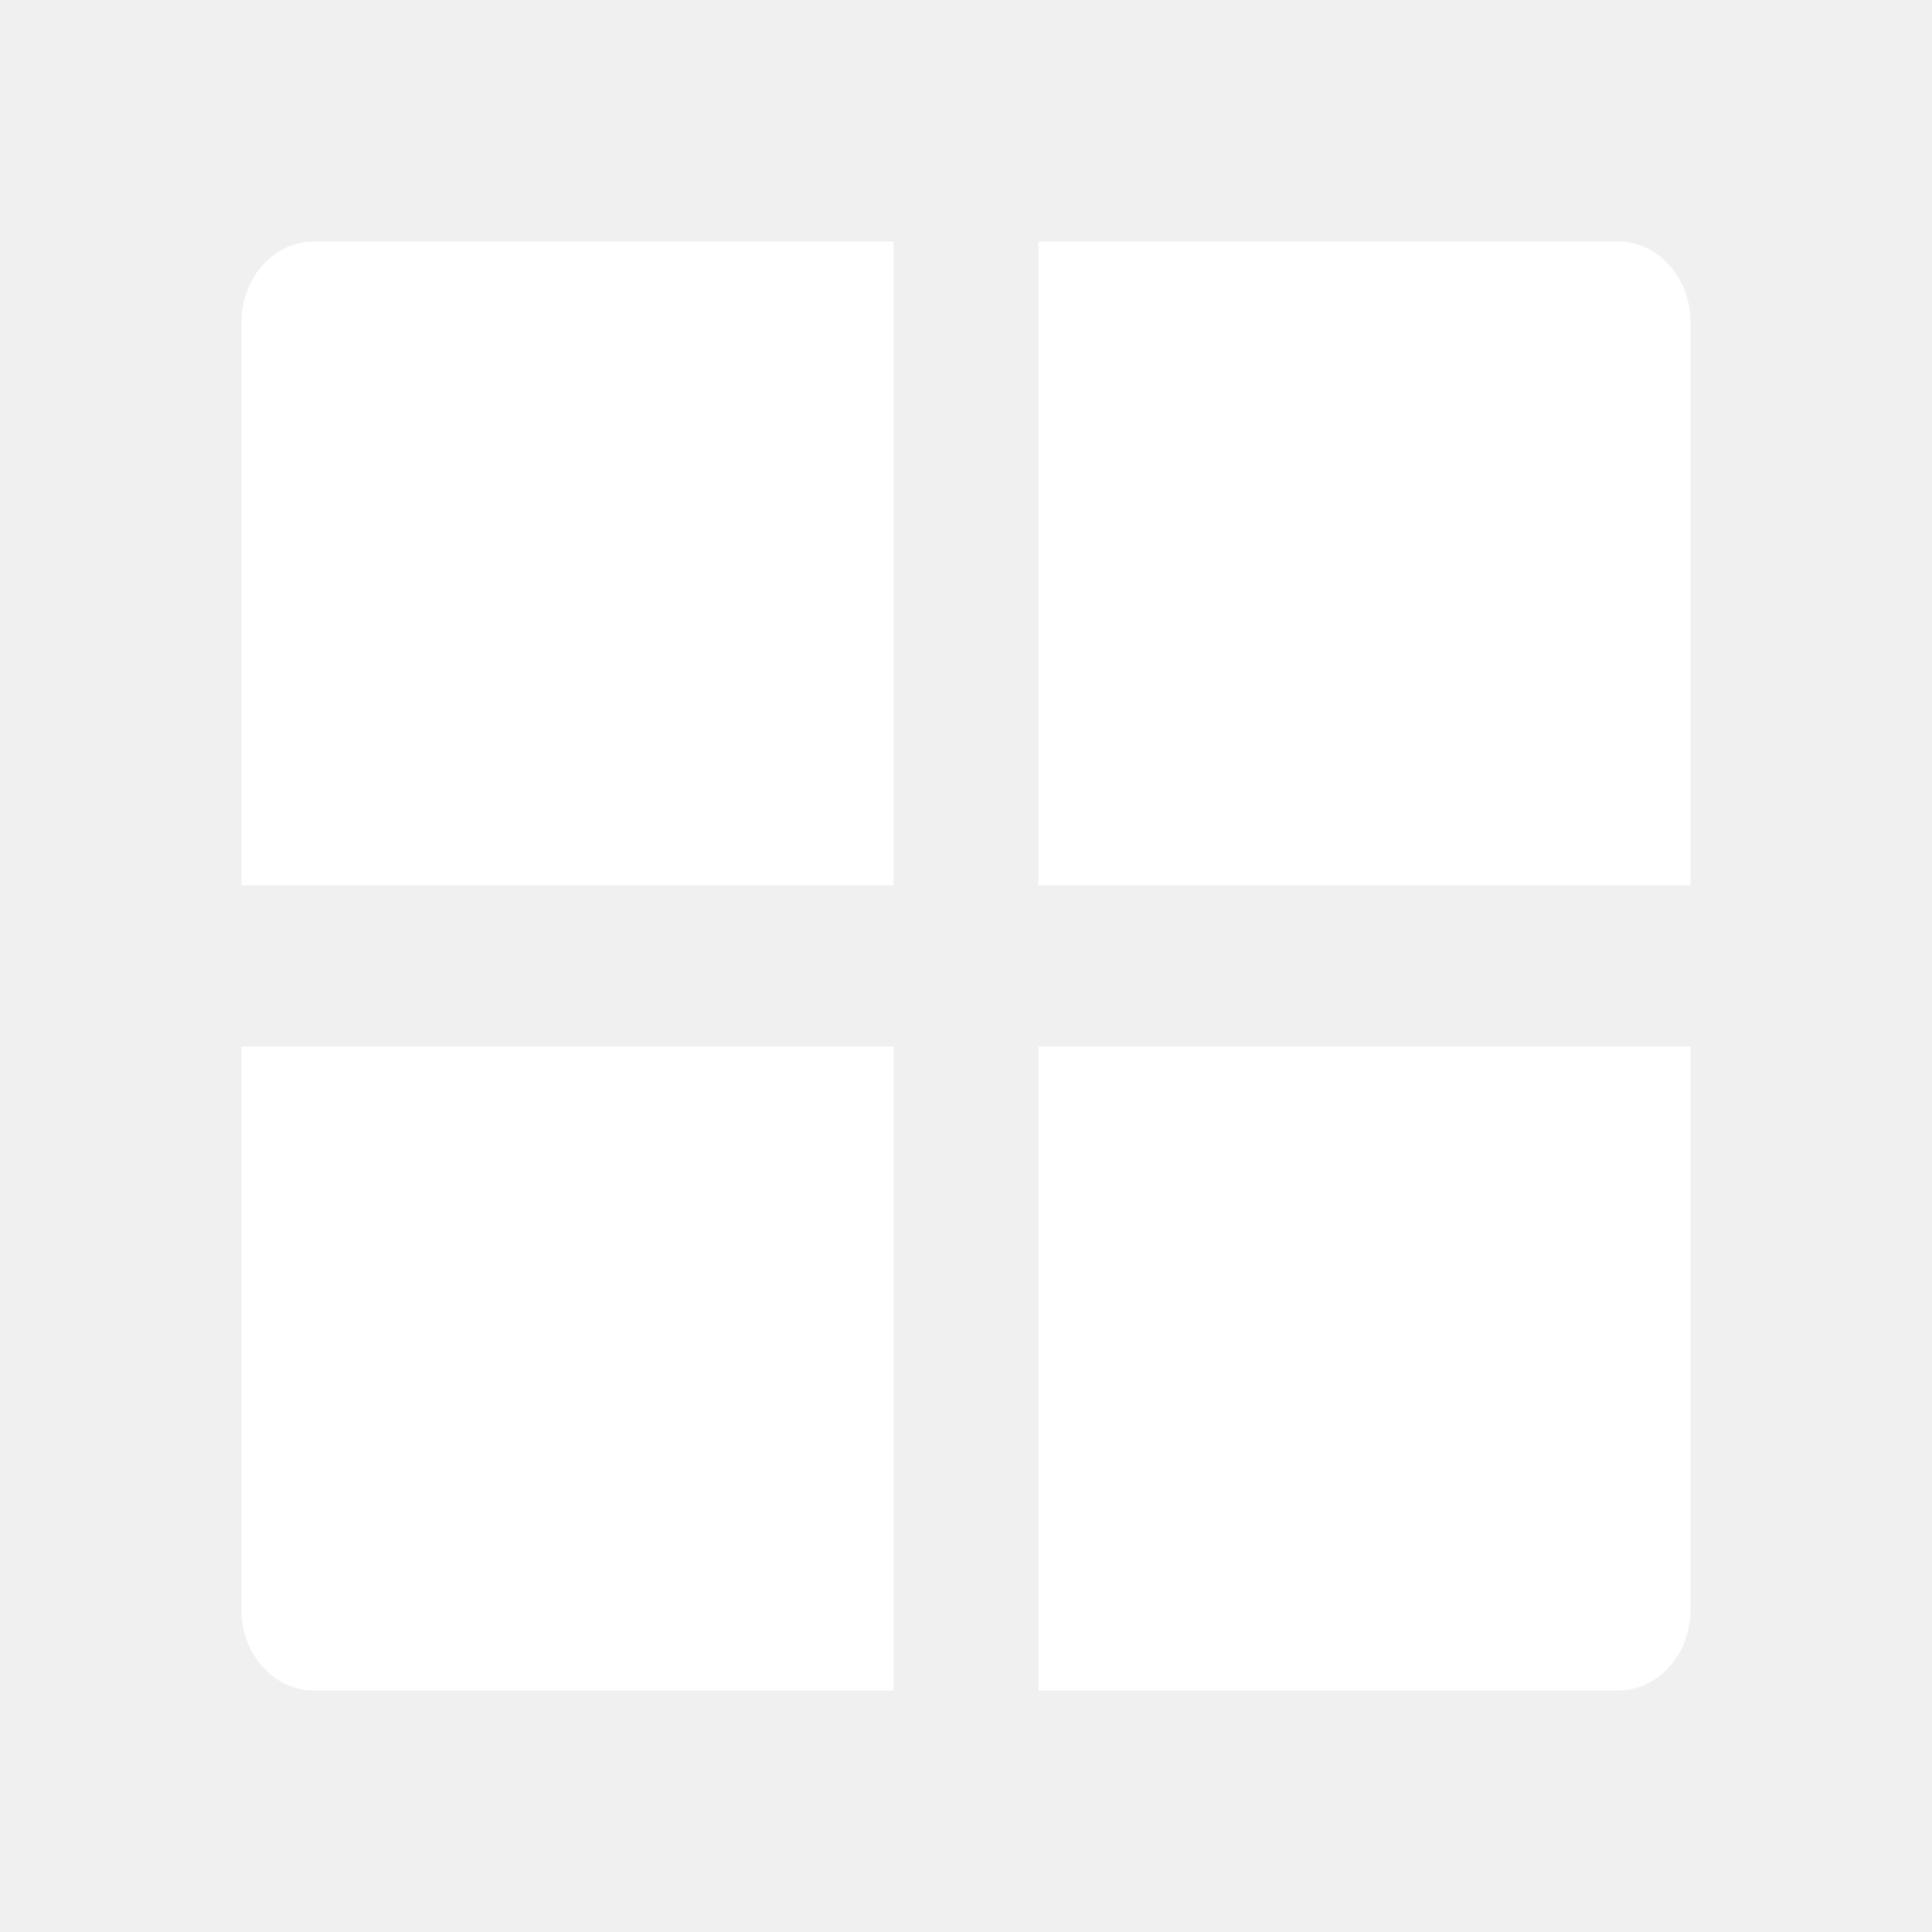
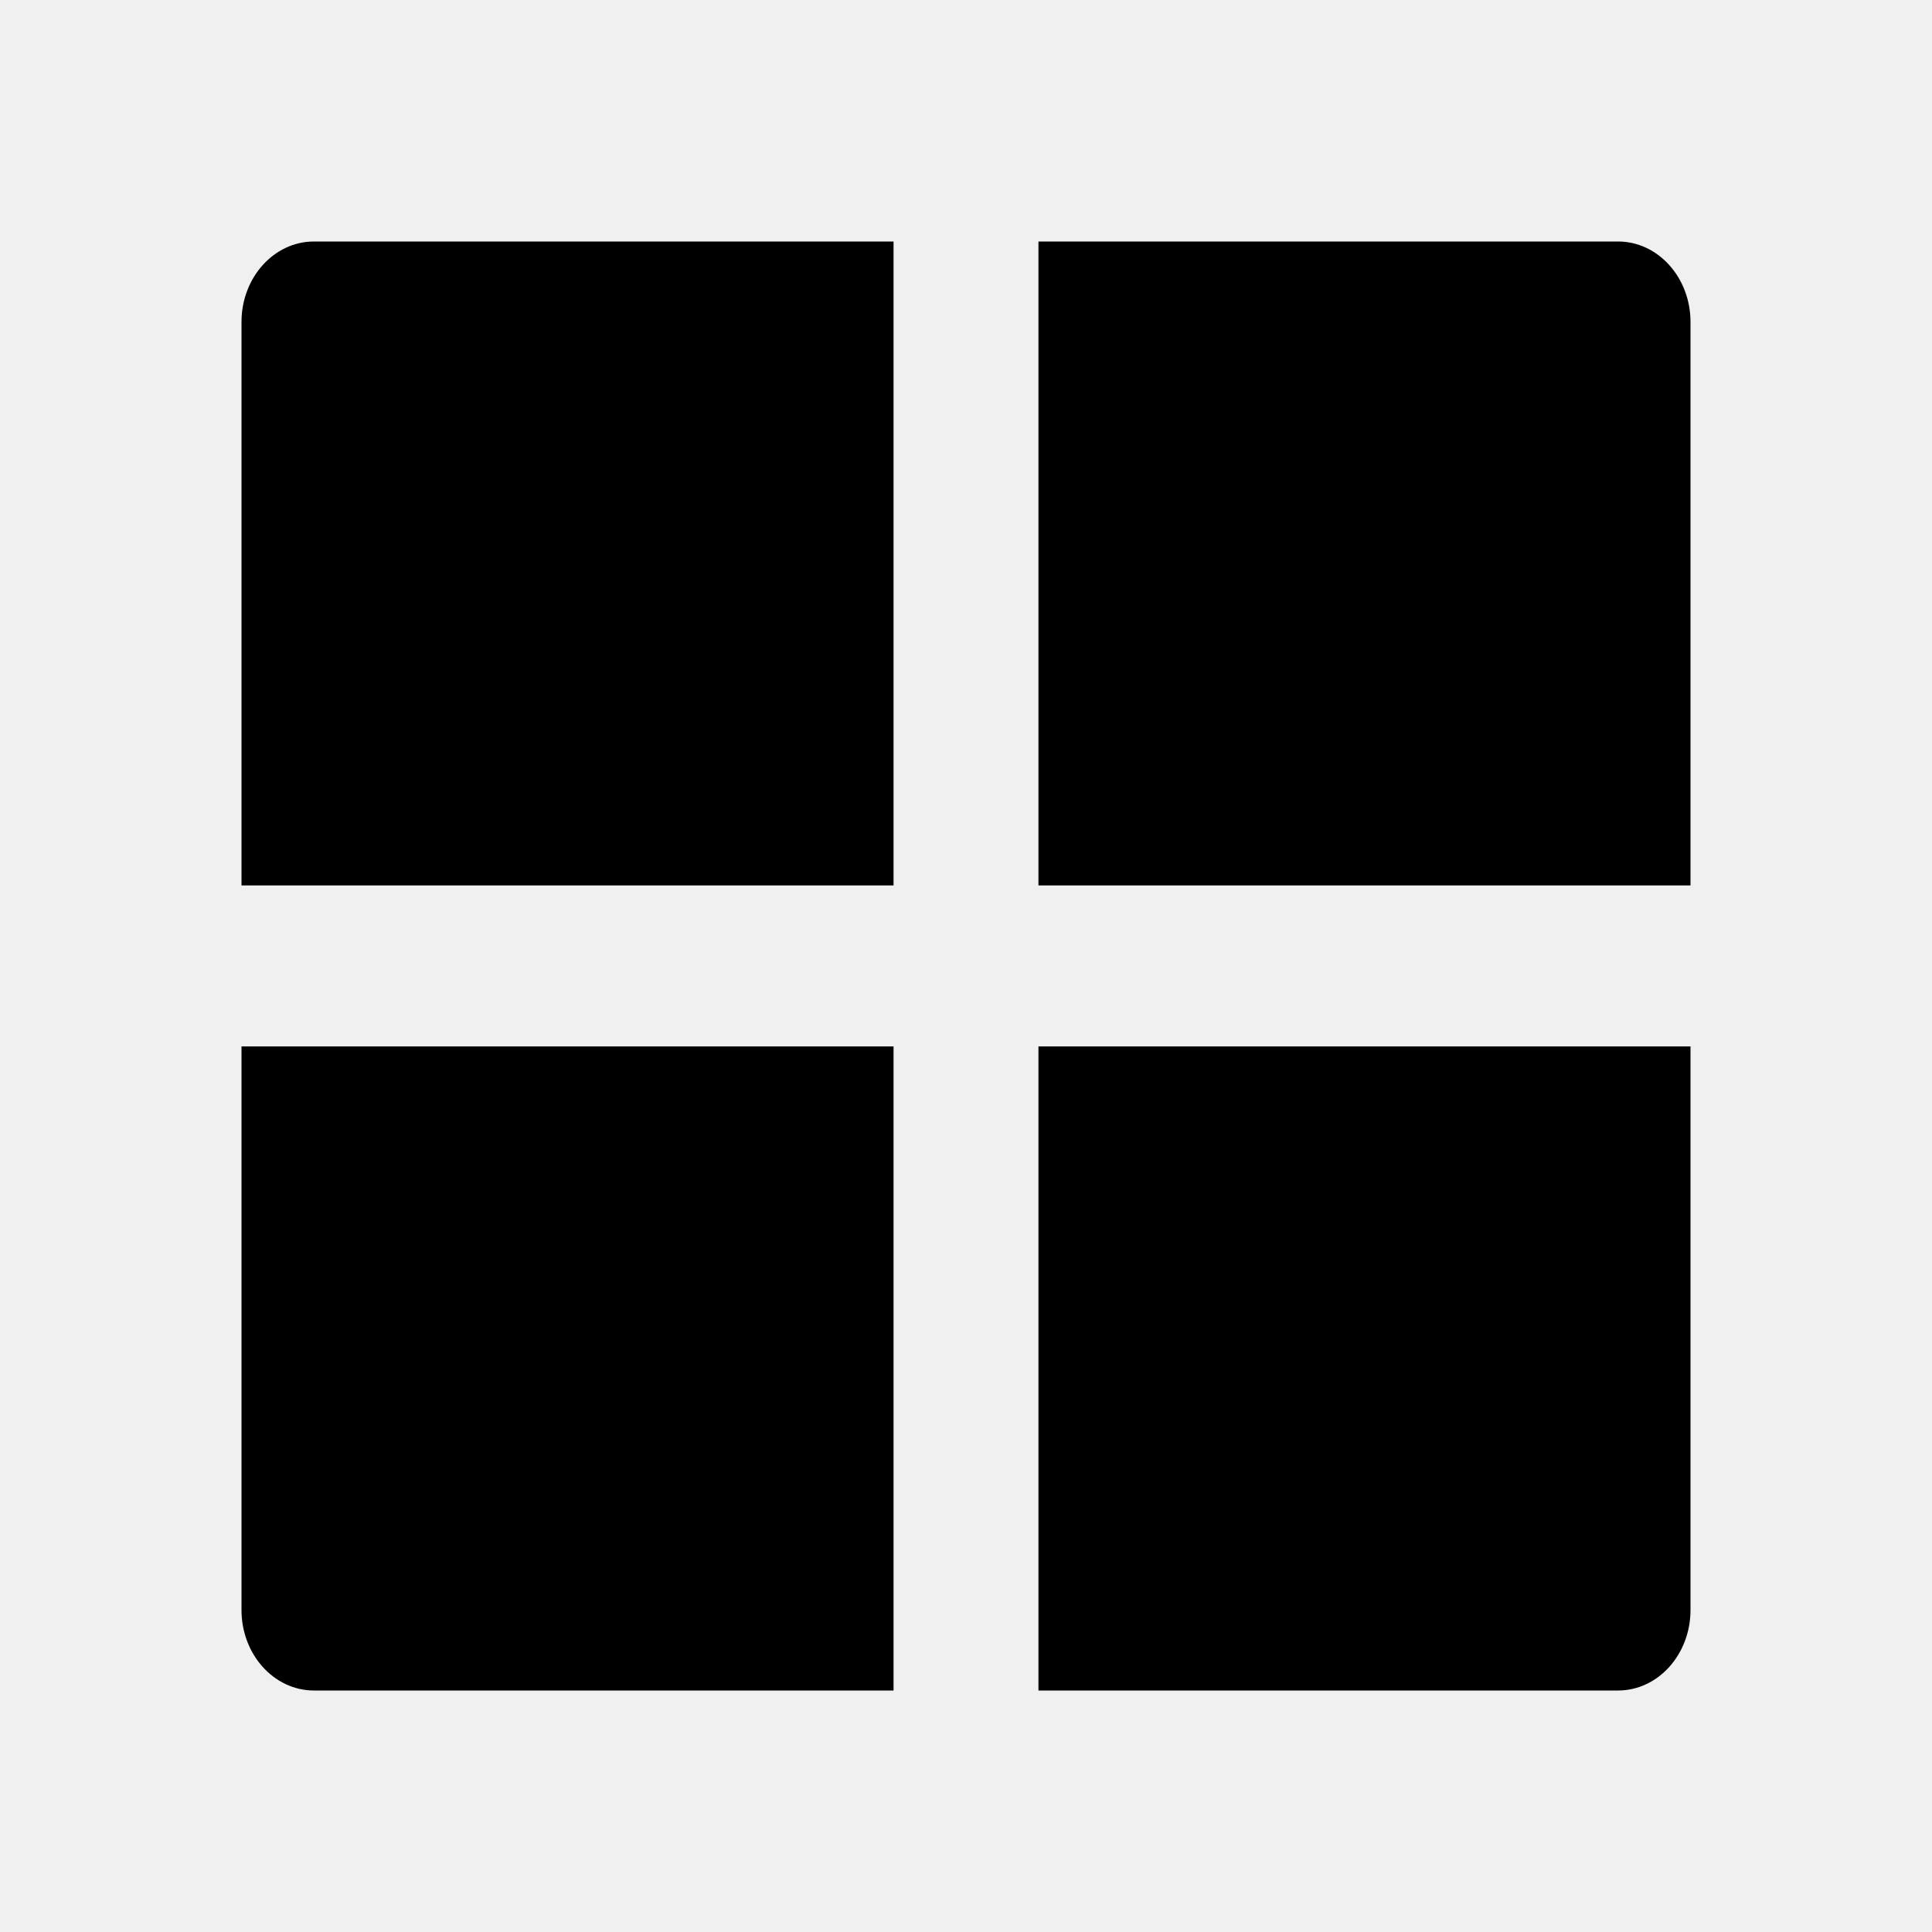
<svg xmlns="http://www.w3.org/2000/svg" width="24" height="24" viewBox="0 0 24 24" fill="none">
-   <path d="M21 12.999V20C21 20.552 20.597 21 20.1 21H12.9V12.999H21ZM11.1 12.999V21H3.9C3.403 21 3 20.552 3 20V12.999H11.1ZM11.1 3V10.999H3V4C3 3.448 3.403 3 3.9 3H11.1ZM20.1 3C20.597 3 21 3.448 21 4V10.999H12.9V3H20.1Z" fill="white" />
+   <path d="M21 12.999V20C21 20.552 20.597 21 20.1 21H12.9V12.999H21ZM11.1 12.999V21H3.9C3.403 21 3 20.552 3 20V12.999H11.1ZM11.1 3V10.999H3V4C3 3.448 3.403 3 3.9 3H11.1ZM20.1 3C20.597 3 21 3.448 21 4V10.999H12.9V3H20.1Z" fill="currentColor" />
</svg>
